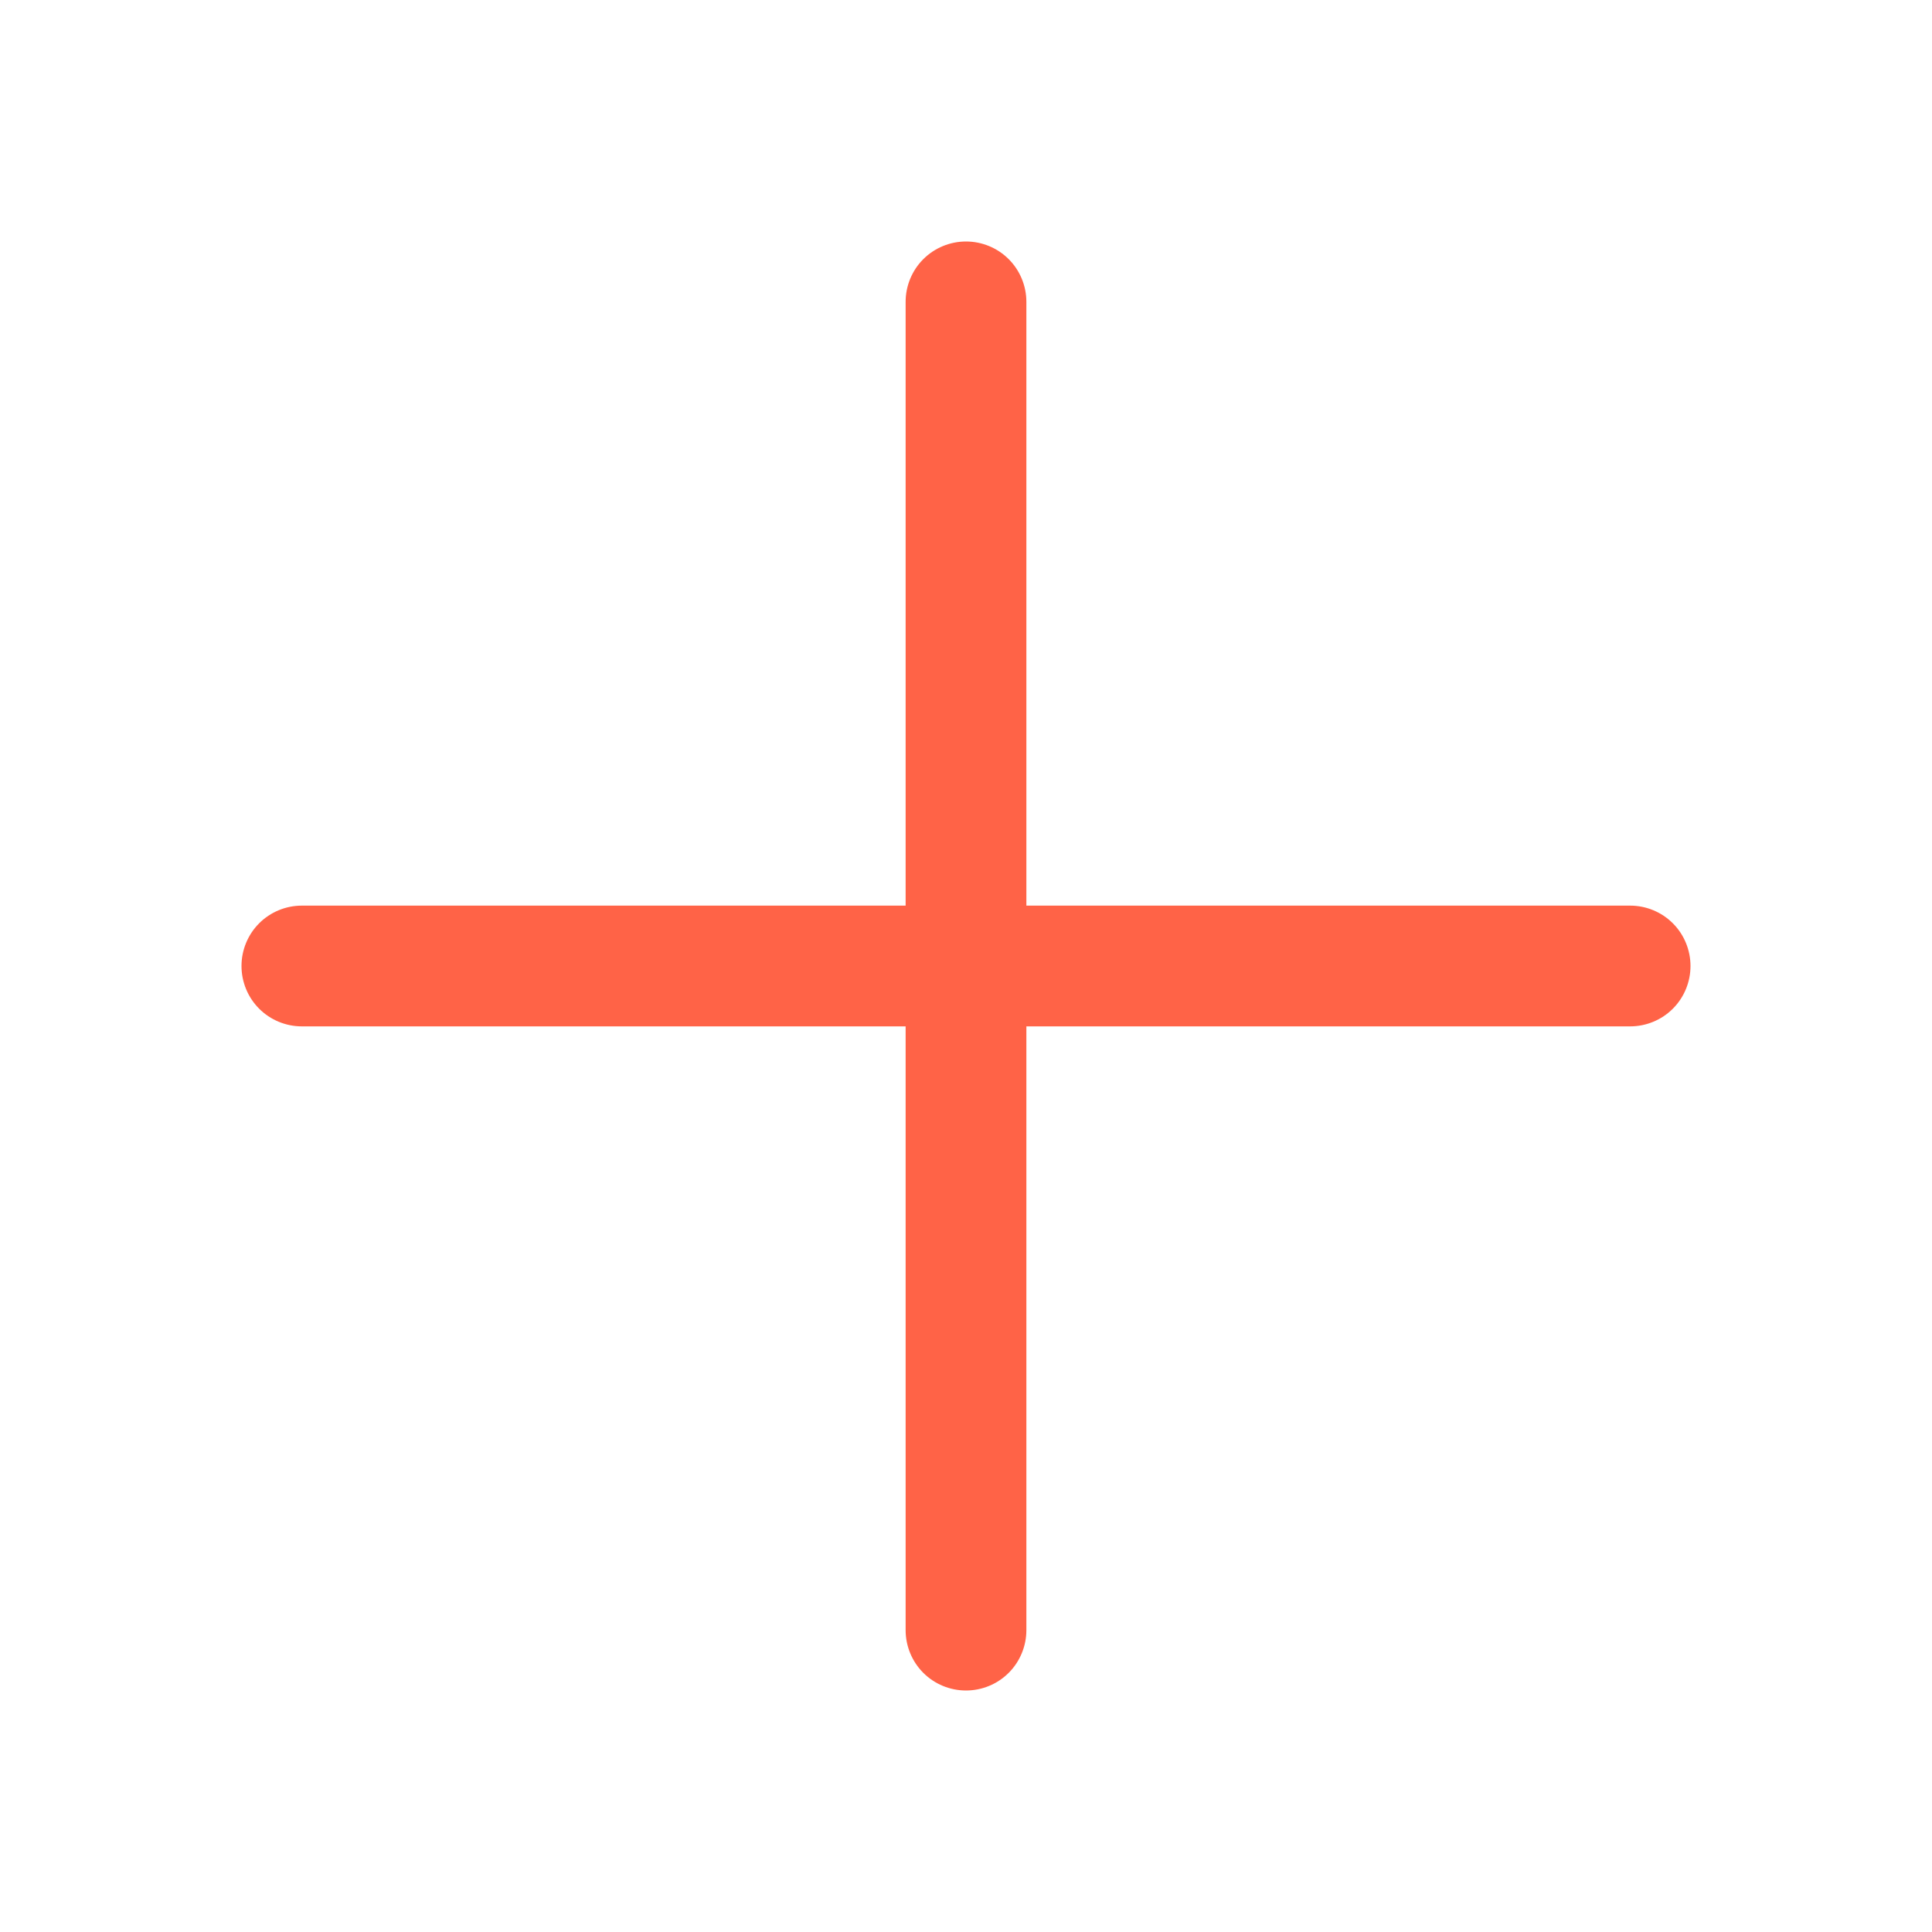
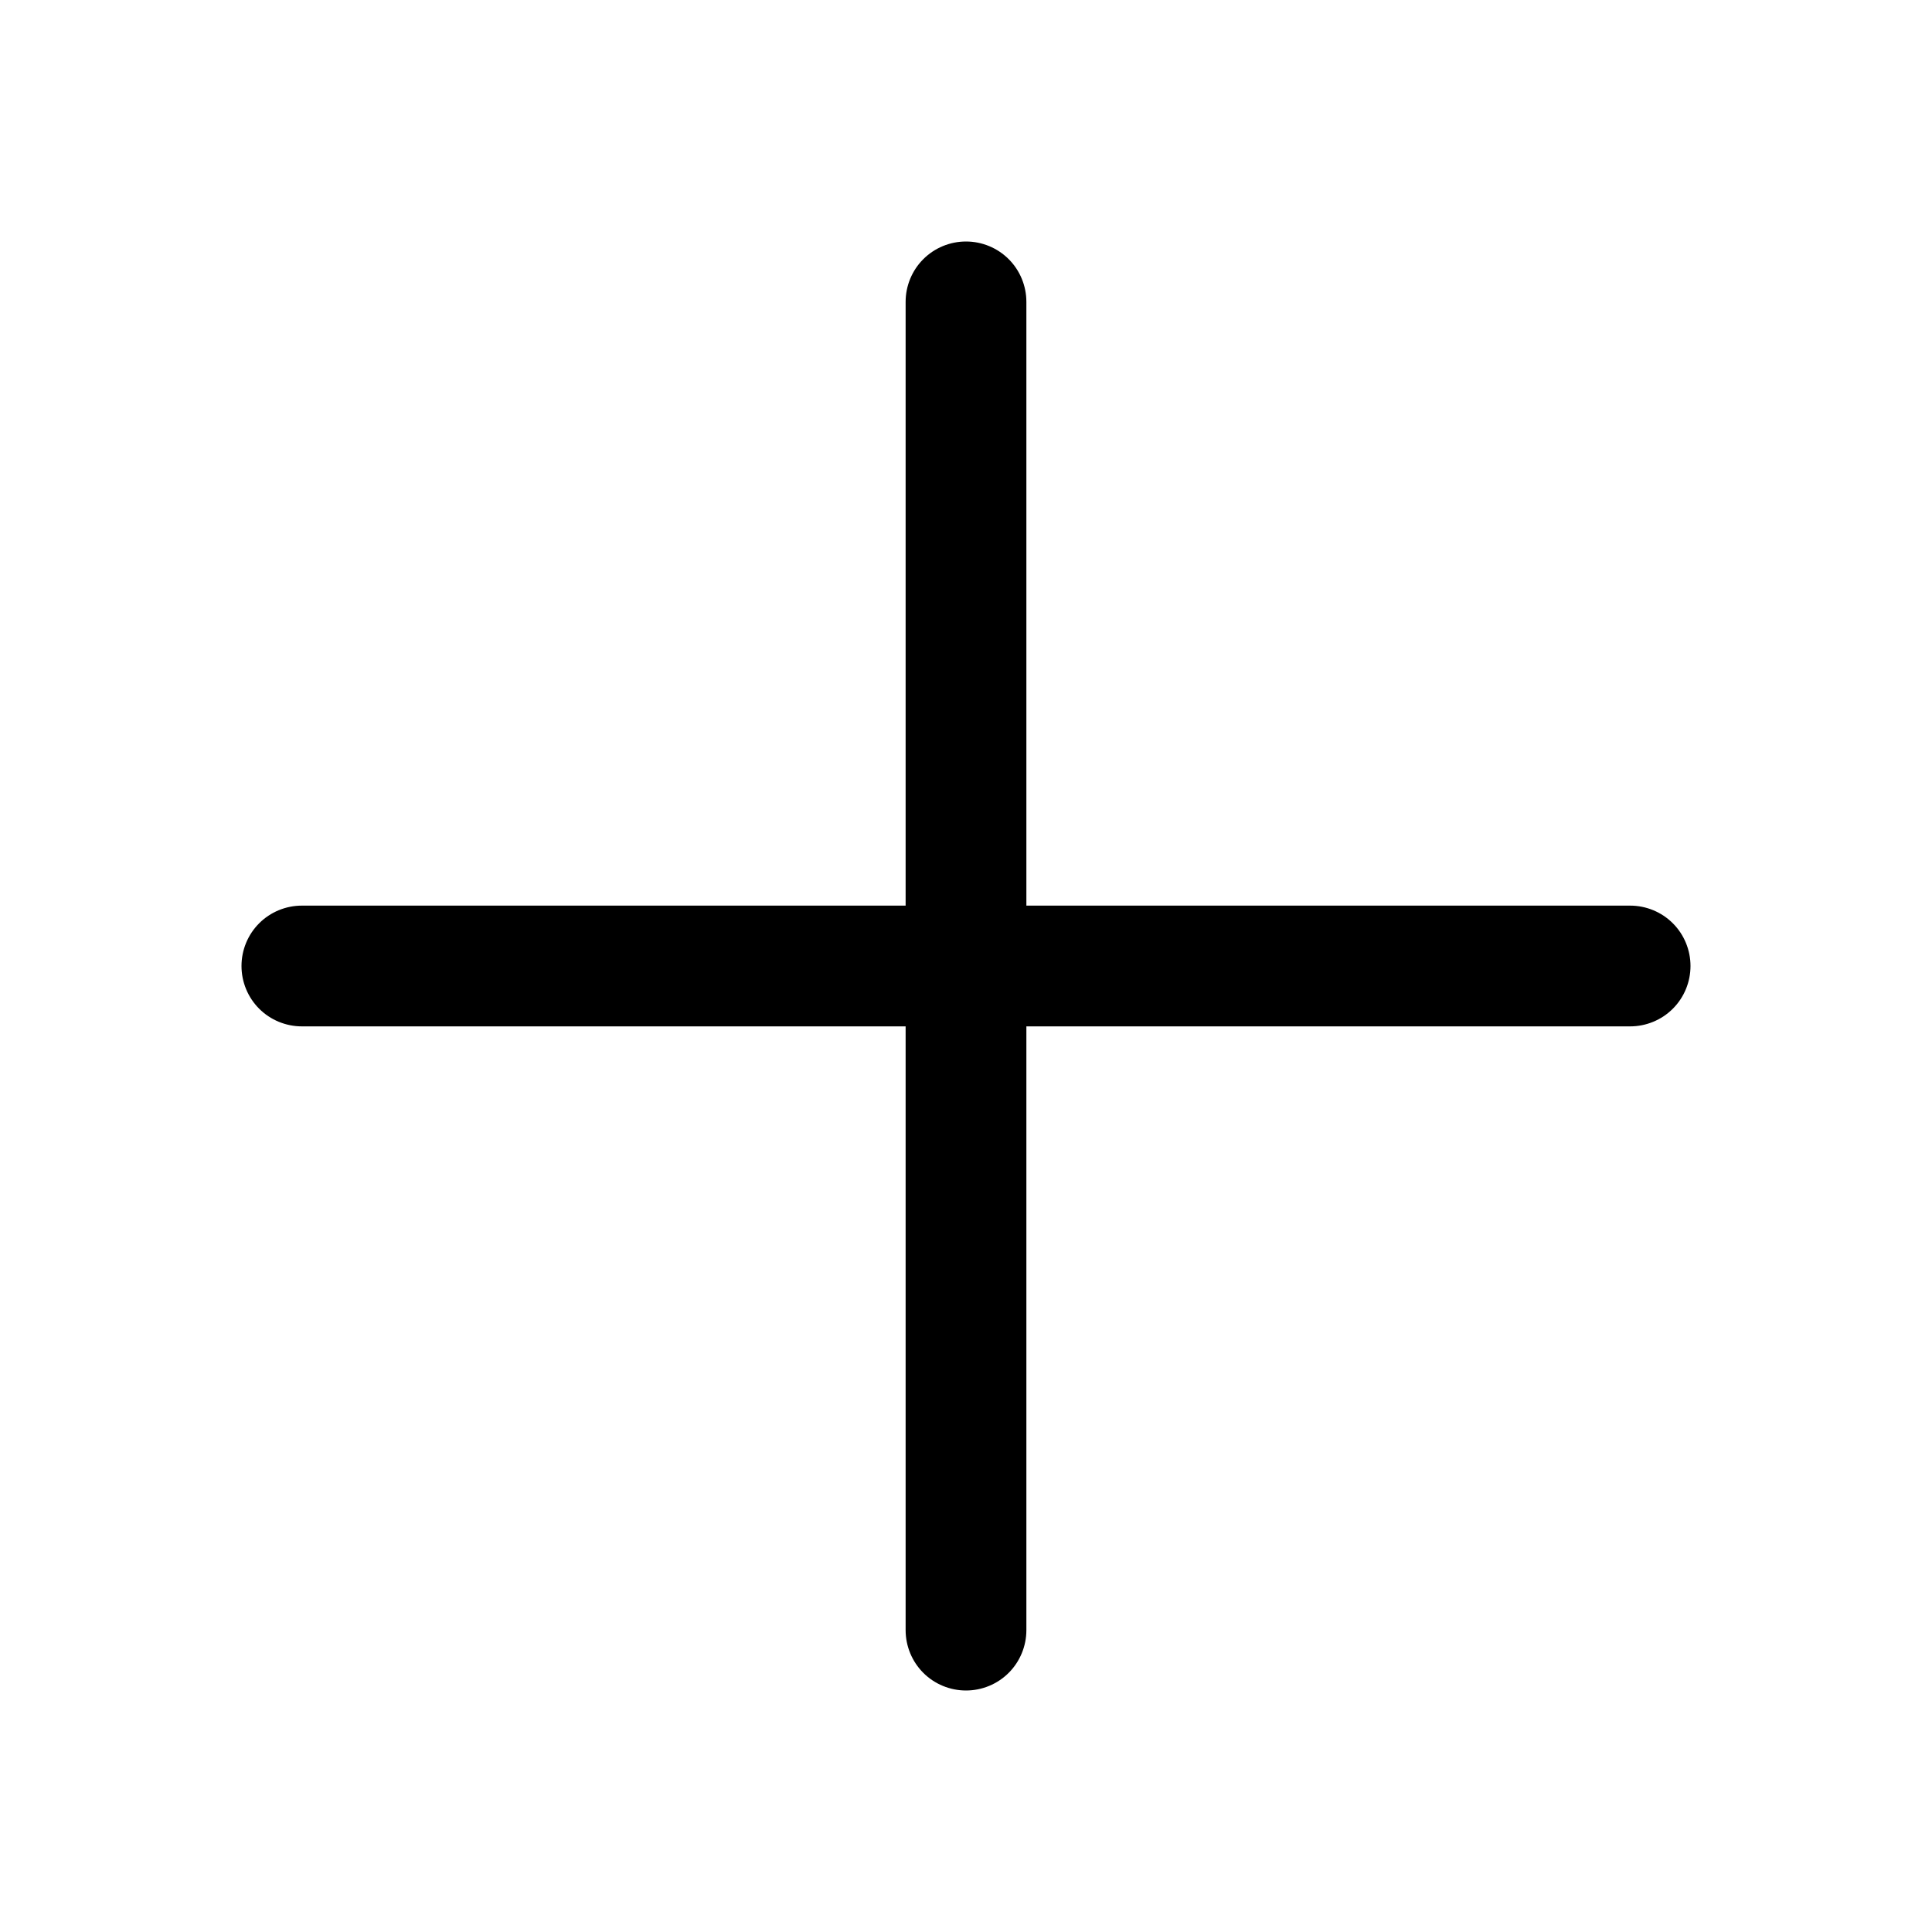
<svg xmlns="http://www.w3.org/2000/svg" width="28" height="28" viewBox="0 0 28 28" fill="none">
-   <path d="M24.5 14C24.5 14.232 24.408 14.455 24.244 14.619C24.08 14.783 23.857 14.875 23.625 14.875H14.875V23.625C14.875 23.857 14.783 24.08 14.619 24.244C14.455 24.408 14.232 24.5 14 24.5C13.768 24.5 13.545 24.408 13.381 24.244C13.217 24.08 13.125 23.857 13.125 23.625V14.875H4.375C4.143 14.875 3.92 14.783 3.756 14.619C3.592 14.455 3.5 14.232 3.5 14C3.5 13.768 3.592 13.545 3.756 13.381C3.92 13.217 4.143 13.125 4.375 13.125H13.125V4.375C13.125 4.143 13.217 3.92 13.381 3.756C13.545 3.592 13.768 3.5 14 3.5C14.232 3.5 14.455 3.592 14.619 3.756C14.783 3.92 14.875 4.143 14.875 4.375V13.125H23.625C23.857 13.125 24.08 13.217 24.244 13.381C24.408 13.545 24.5 13.768 24.5 14Z" fill="#FF6347" />
+   <path d="M24.5 14C24.5 14.232 24.408 14.455 24.244 14.619C24.08 14.783 23.857 14.875 23.625 14.875H14.875V23.625C14.875 23.857 14.783 24.08 14.619 24.244C14.455 24.408 14.232 24.5 14 24.5C13.768 24.5 13.545 24.408 13.381 24.244C13.217 24.08 13.125 23.857 13.125 23.625V14.875H4.375C4.143 14.875 3.92 14.783 3.756 14.619C3.592 14.455 3.5 14.232 3.5 14C3.5 13.768 3.592 13.545 3.756 13.381C3.92 13.217 4.143 13.125 4.375 13.125H13.125V4.375C13.125 4.143 13.217 3.92 13.381 3.756C13.545 3.592 13.768 3.5 14 3.5C14.232 3.5 14.455 3.592 14.619 3.756C14.783 3.92 14.875 4.143 14.875 4.375V13.125H23.625C23.857 13.125 24.08 13.217 24.244 13.381C24.408 13.545 24.5 13.768 24.5 14Z" fill="currentColor" />
</svg>
